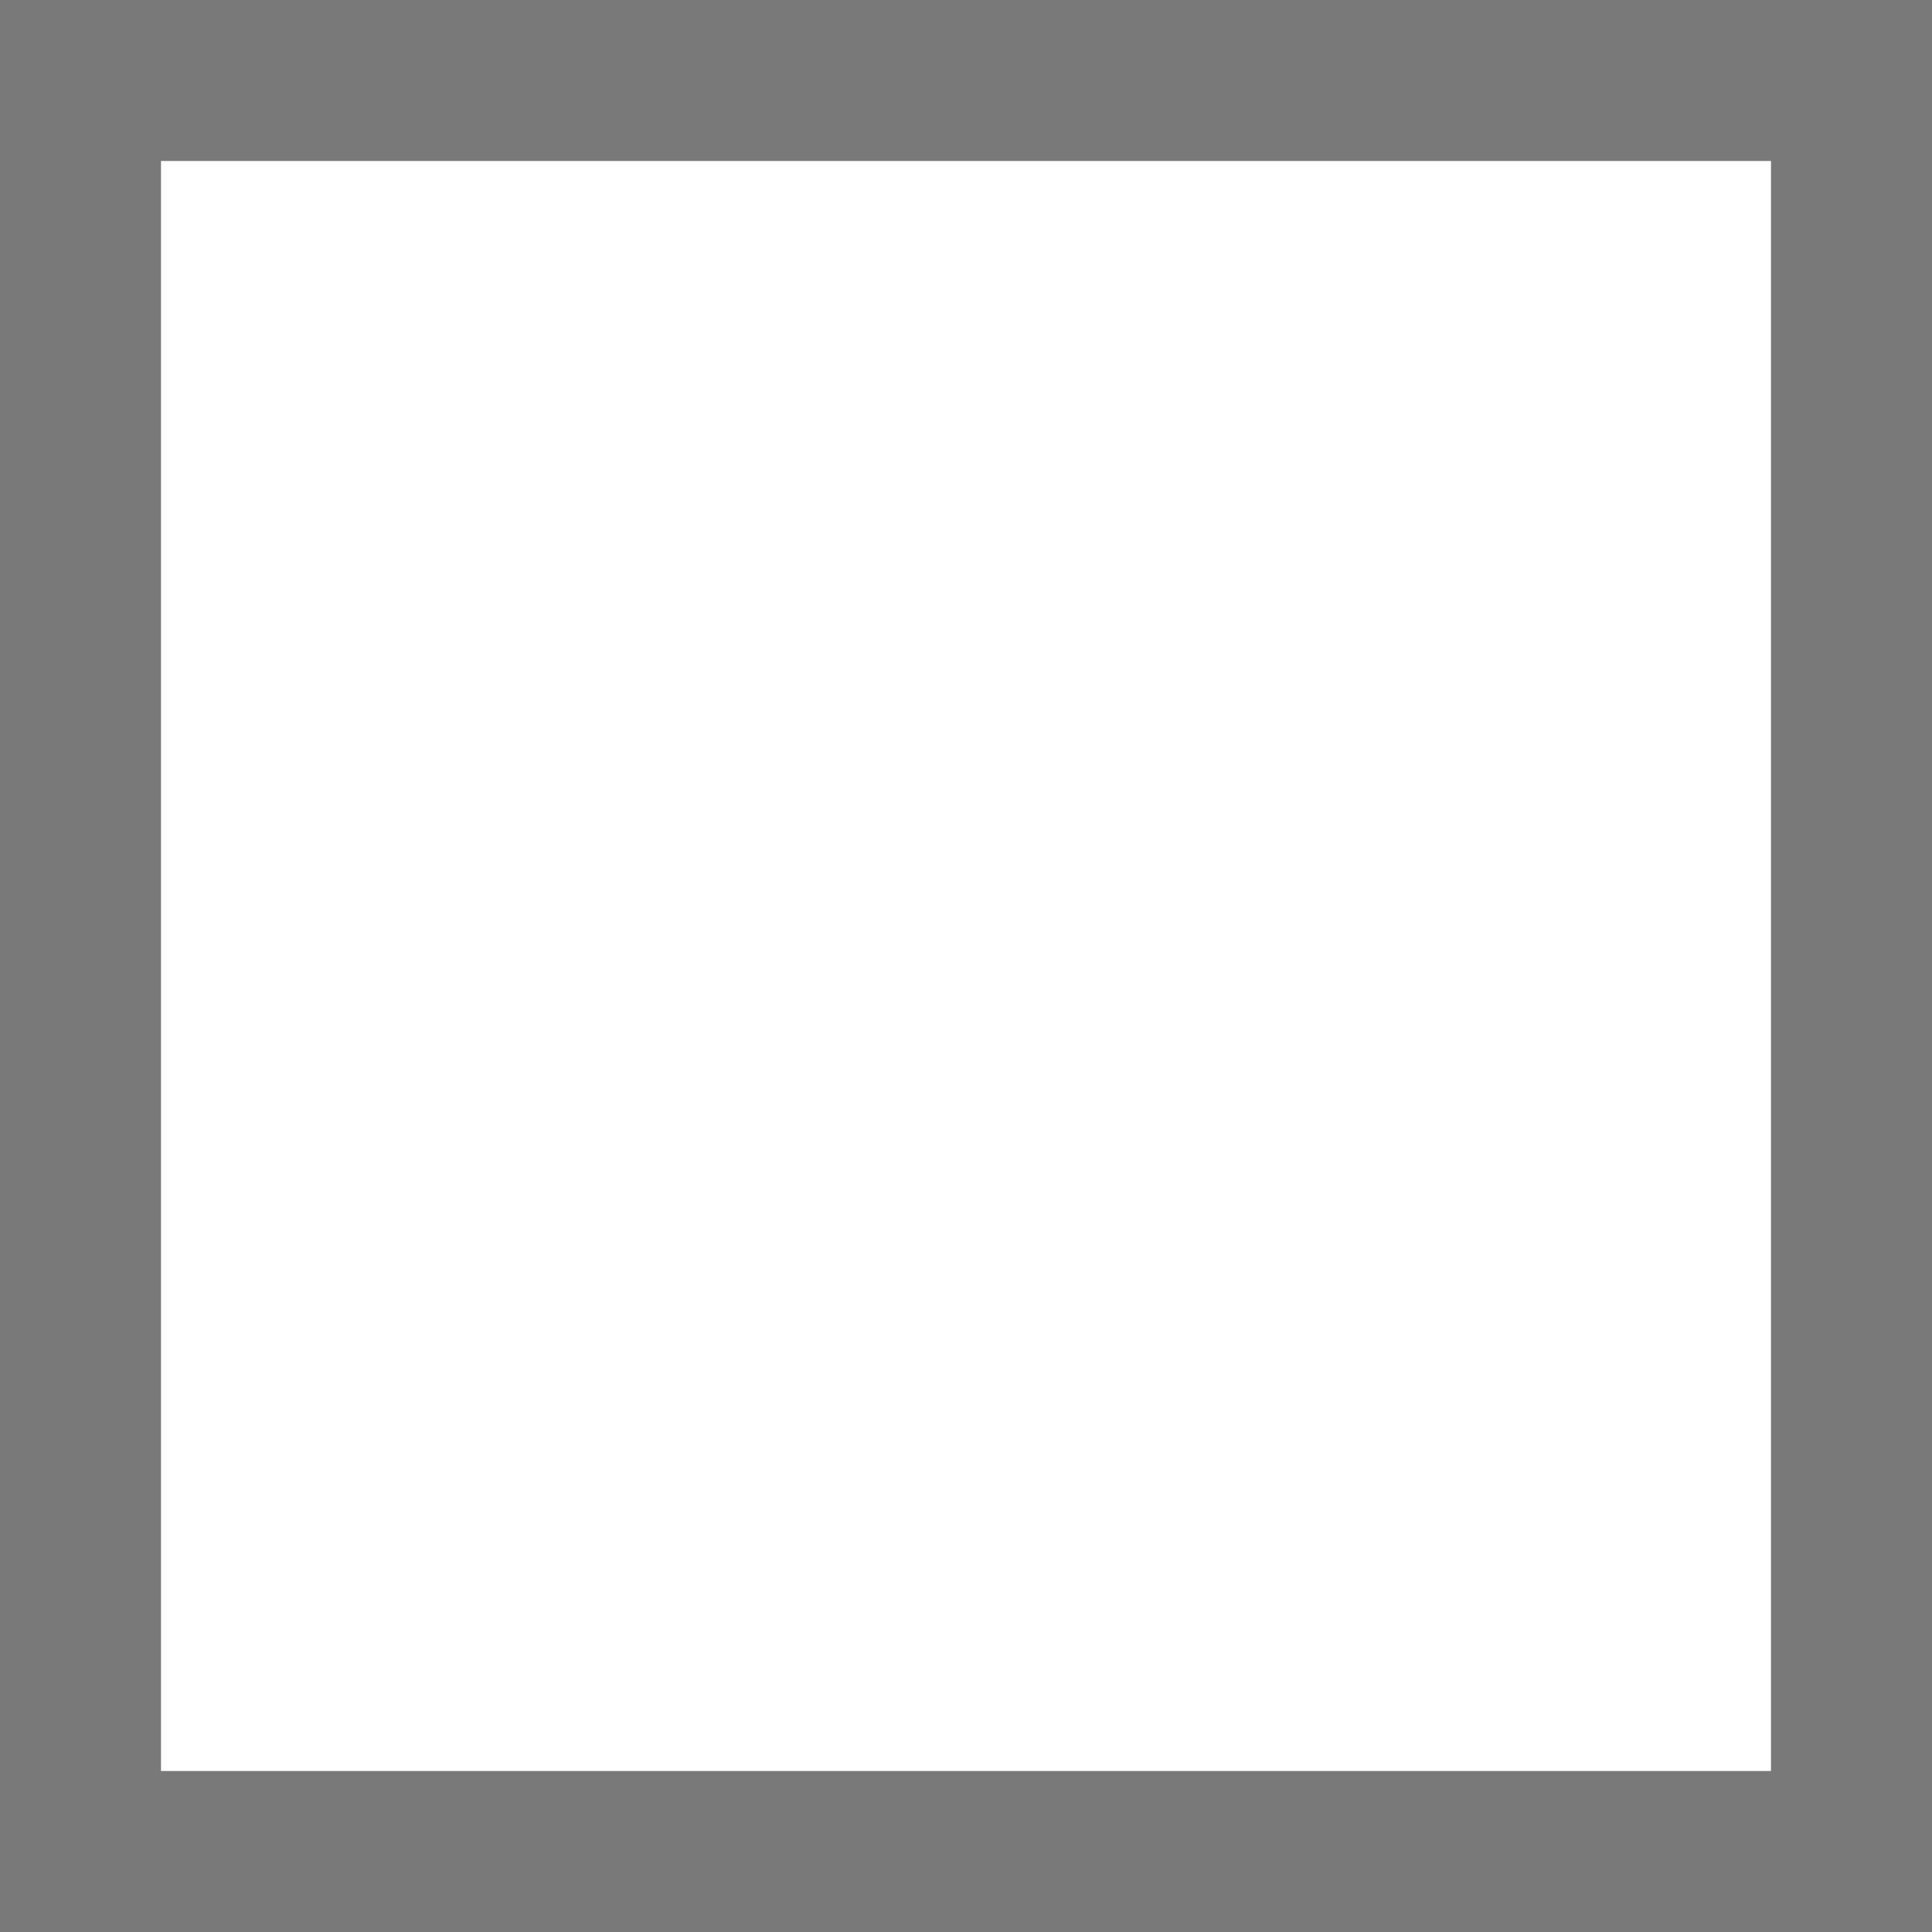
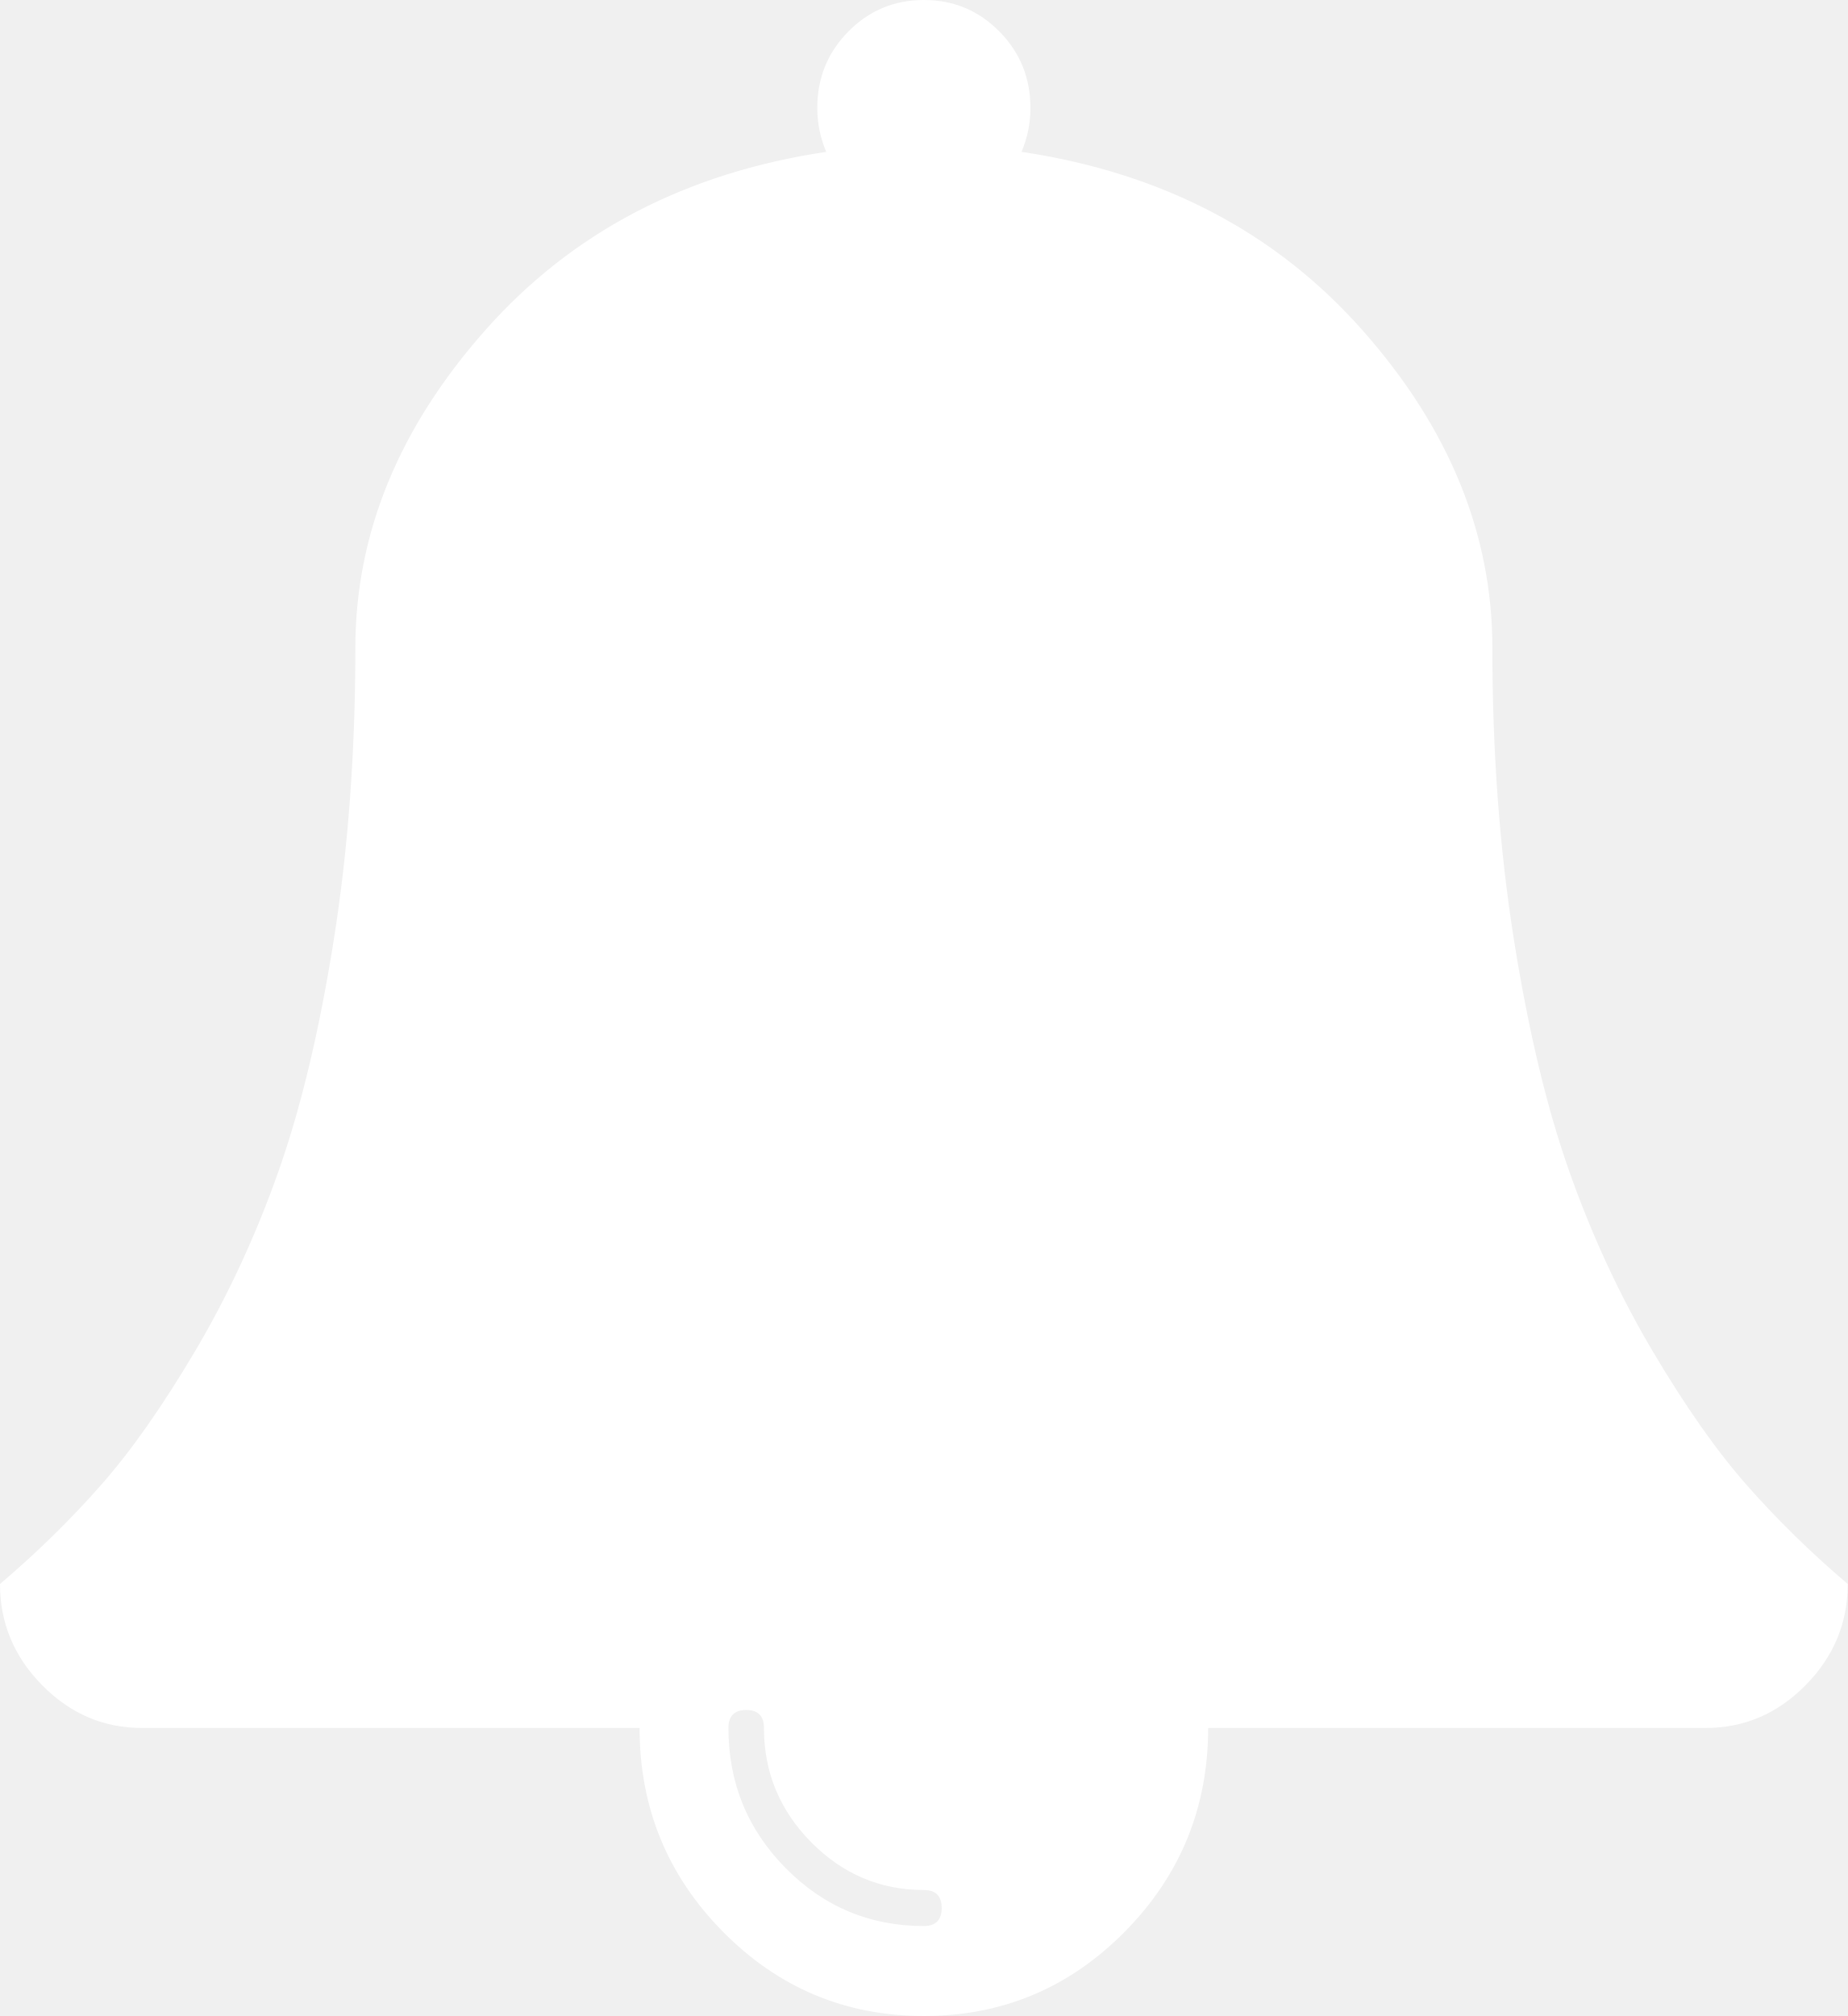
- <svg xmlns="http://www.w3.org/2000/svg" version="1.1" width="12px" height="12px" viewBox="333 195.5  12 12">
-   <path d="M 333.5 196  L 344.5 196  L 344.5 207  L 333.5 207  L 333.5 196  Z " fill-rule="nonzero" fill="#ffffff" stroke="none" />
-   <path d="M 333.5 196  L 344.5 196  L 344.5 207  L 333.5 207  L 333.5 196  Z " stroke-width="1" stroke="#797979" fill="none" />
+ <svg xmlns="http://www.w3.org/2000/svg" version="1.1" width="22px" height="24px">
+   <g transform="translate(-1149 -13 )">
+     <path d="M 11 22.929  C 11.141 22.929  11.212 22.857  11.212 22.714  C 11.212 22.571  11.141 22.5  11 22.5  C 10.48 22.5  10.033 22.31  9.658 21.931  C 9.283 21.551  9.096 21.098  9.096 20.571  C 9.096 20.429  9.026 20.357  8.885 20.357  C 8.744 20.357  8.673 20.429  8.673 20.571  C 8.673 21.223  8.9 21.779  9.354 22.239  C 9.808 22.699  10.357 22.929  11 22.929  Z M 20.797 17.679  C 21.158 18.089  21.559 18.482  22 18.857  C 22 19.321  21.833 19.723  21.498 20.062  C 21.163 20.402  20.766 20.571  20.308 20.571  L 14.385 20.571  C 14.385 21.518  14.054 22.326  13.393 22.996  C 12.732 23.665  11.934 24  11 24  C 10.066 24  9.268 23.665  8.607 22.996  C 7.946 22.326  7.615 21.518  7.615 20.571  L 1.692 20.571  C 1.234 20.571  0.837 20.402  0.502 20.062  C 0.167 19.723  0 19.321  0 18.857  C 0.441 18.482  0.842 18.089  1.203 17.679  C 1.565 17.268  1.939 16.734  2.327 16.078  C 2.715 15.422  3.043 14.714  3.312 13.955  C 3.581 13.196  3.801 12.277  3.973 11.196  C 4.145 10.116  4.231 8.955  4.231 7.714  C 4.231 6.357  4.746 5.096  5.778 3.931  C 6.809 2.766  8.162 2.058  9.837 1.808  C 9.766 1.638  9.731 1.464  9.731 1.286  C 9.731 0.929  9.854 0.625  10.101 0.375  C 10.348 0.125  10.647 0  11 0  C 11.353 0  11.652 0.125  11.899 0.375  C 12.146 0.625  12.269 0.929  12.269 1.286  C 12.269 1.464  12.234 1.638  12.163 1.808  C 13.838 2.058  15.191 2.766  16.222 3.931  C 17.254 5.096  17.769 6.357  17.769 7.714  C 17.769 8.955  17.855 10.116  18.027 11.196  C 18.199 12.277  18.419 13.196  18.688 13.955  C 18.957 14.714  19.285 15.422  19.673 16.078  C 20.061 16.734  20.435 17.268  20.797 17.679  Z " fill-rule="nonzero" fill="#ffffff" stroke="none" transform="matrix(1 0 0 1 1149 13 )" />
+   </g>
</svg>
